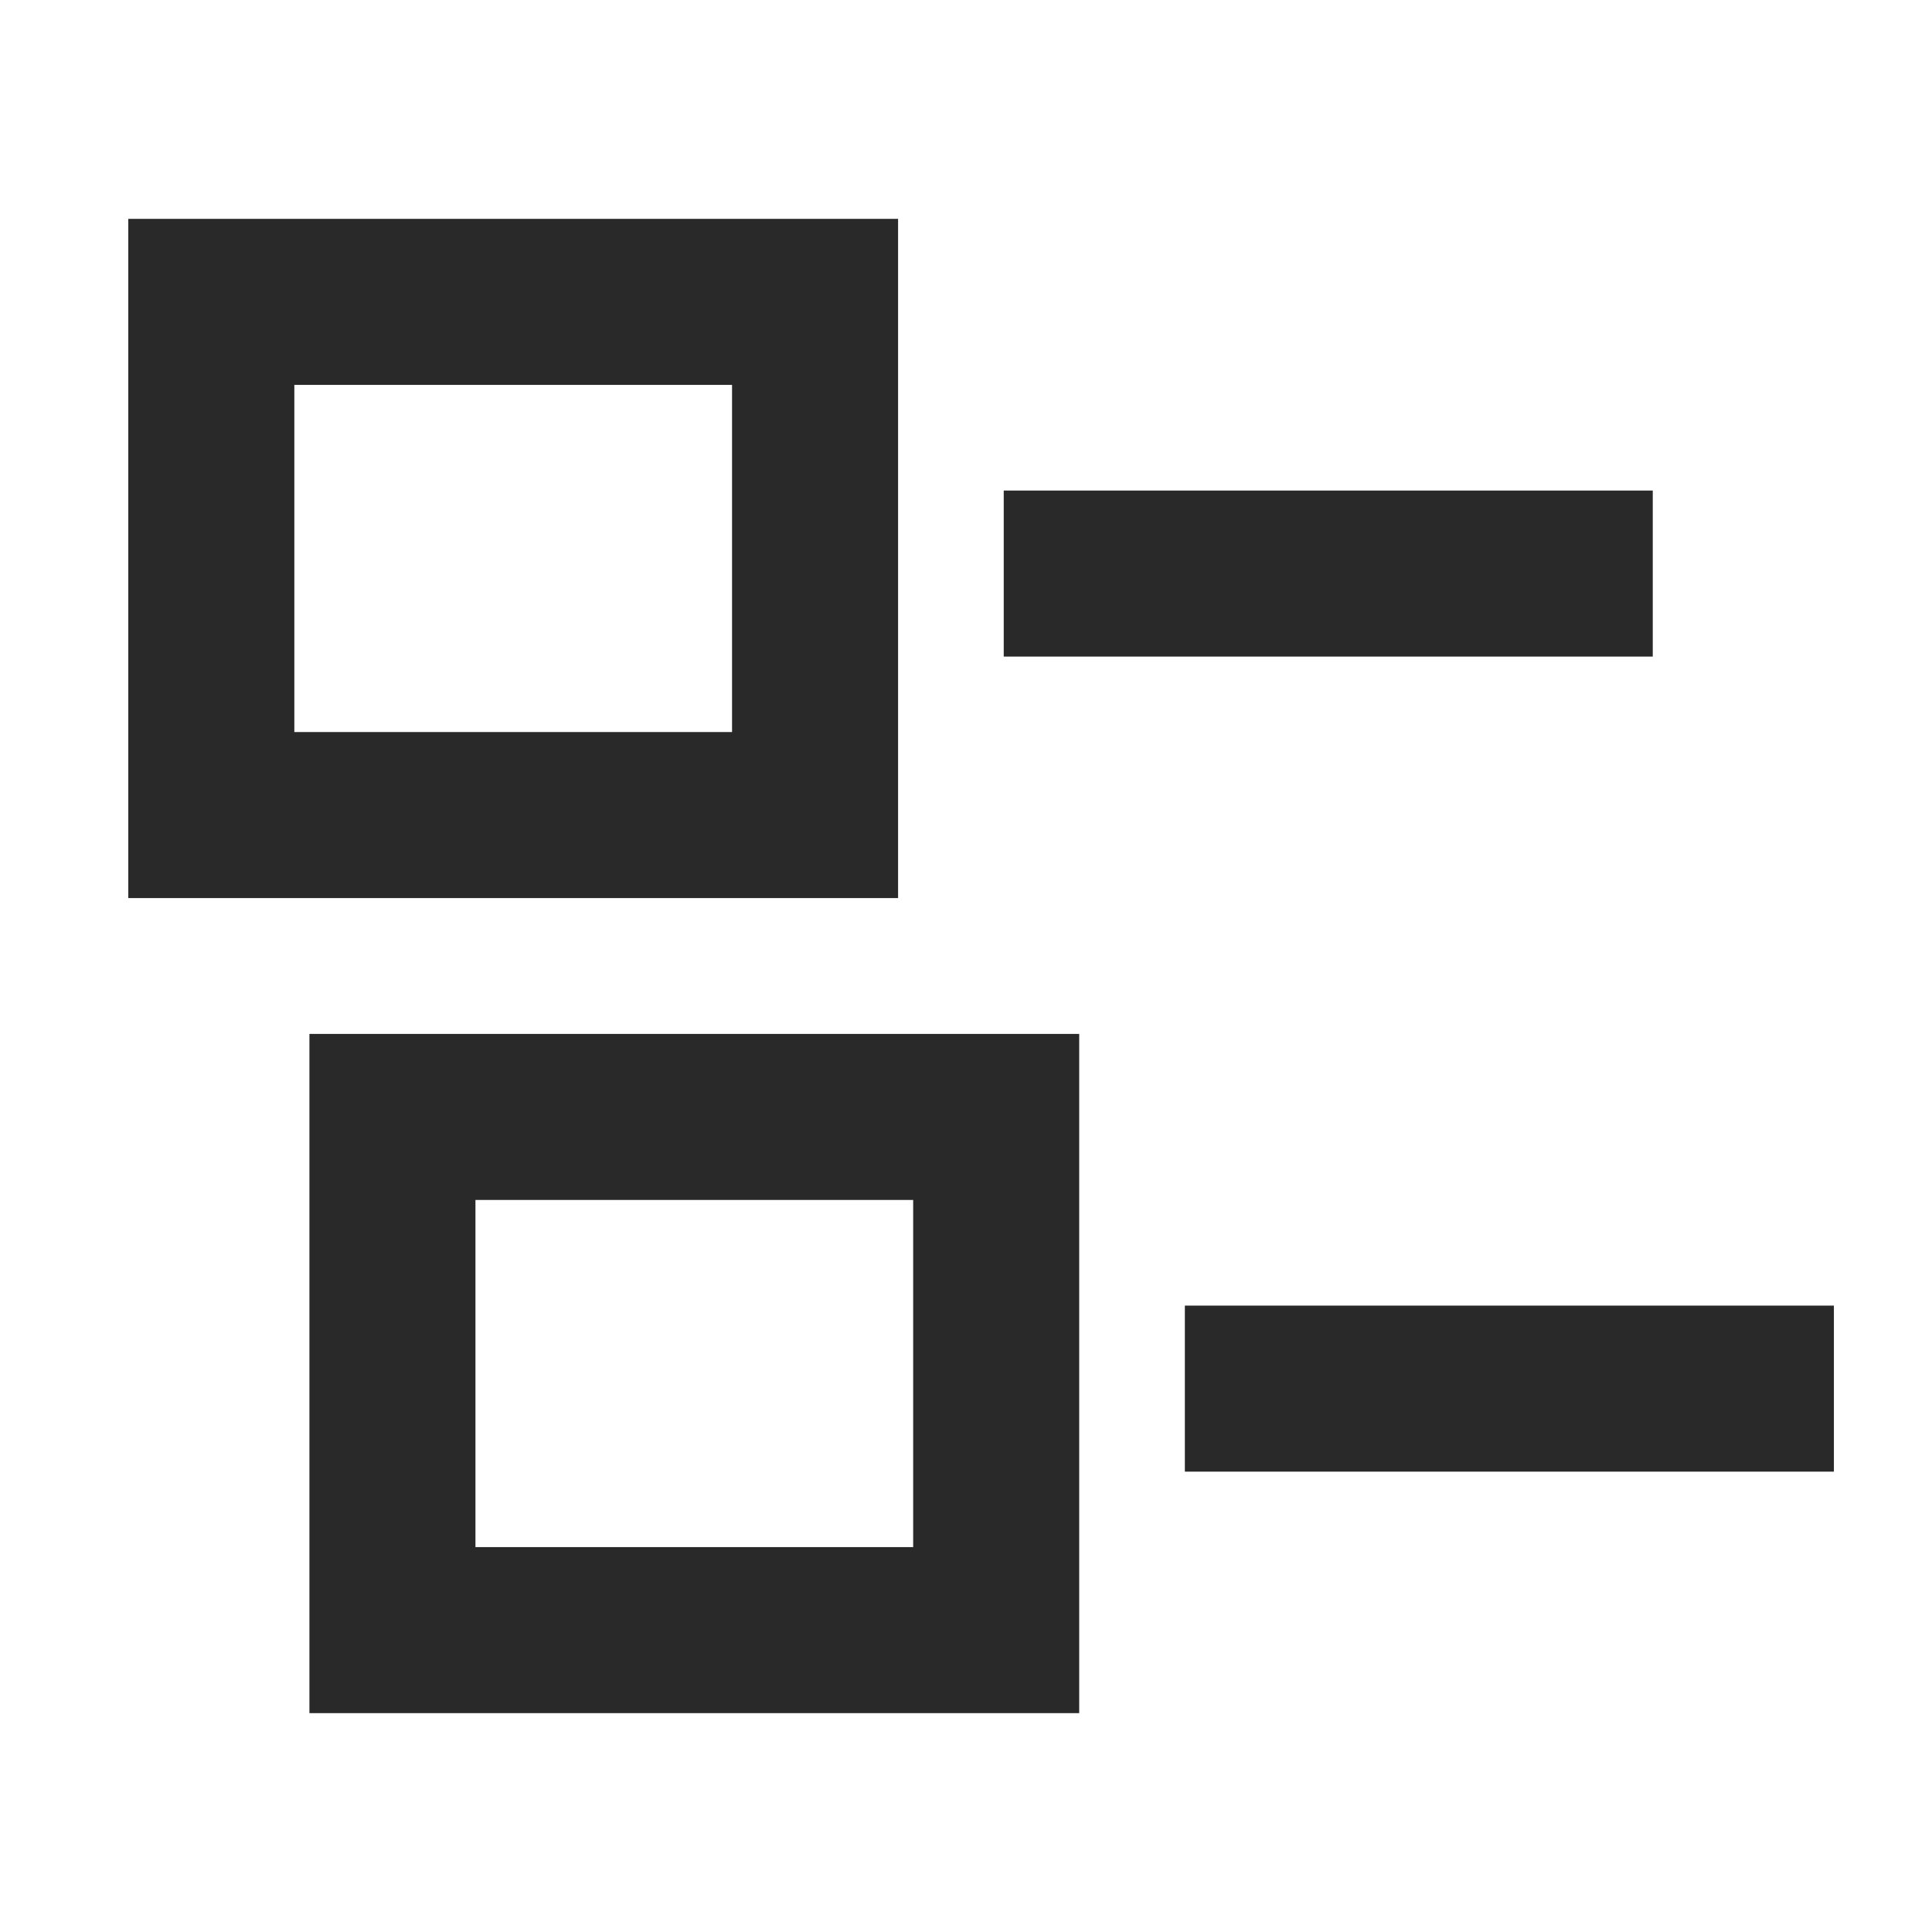
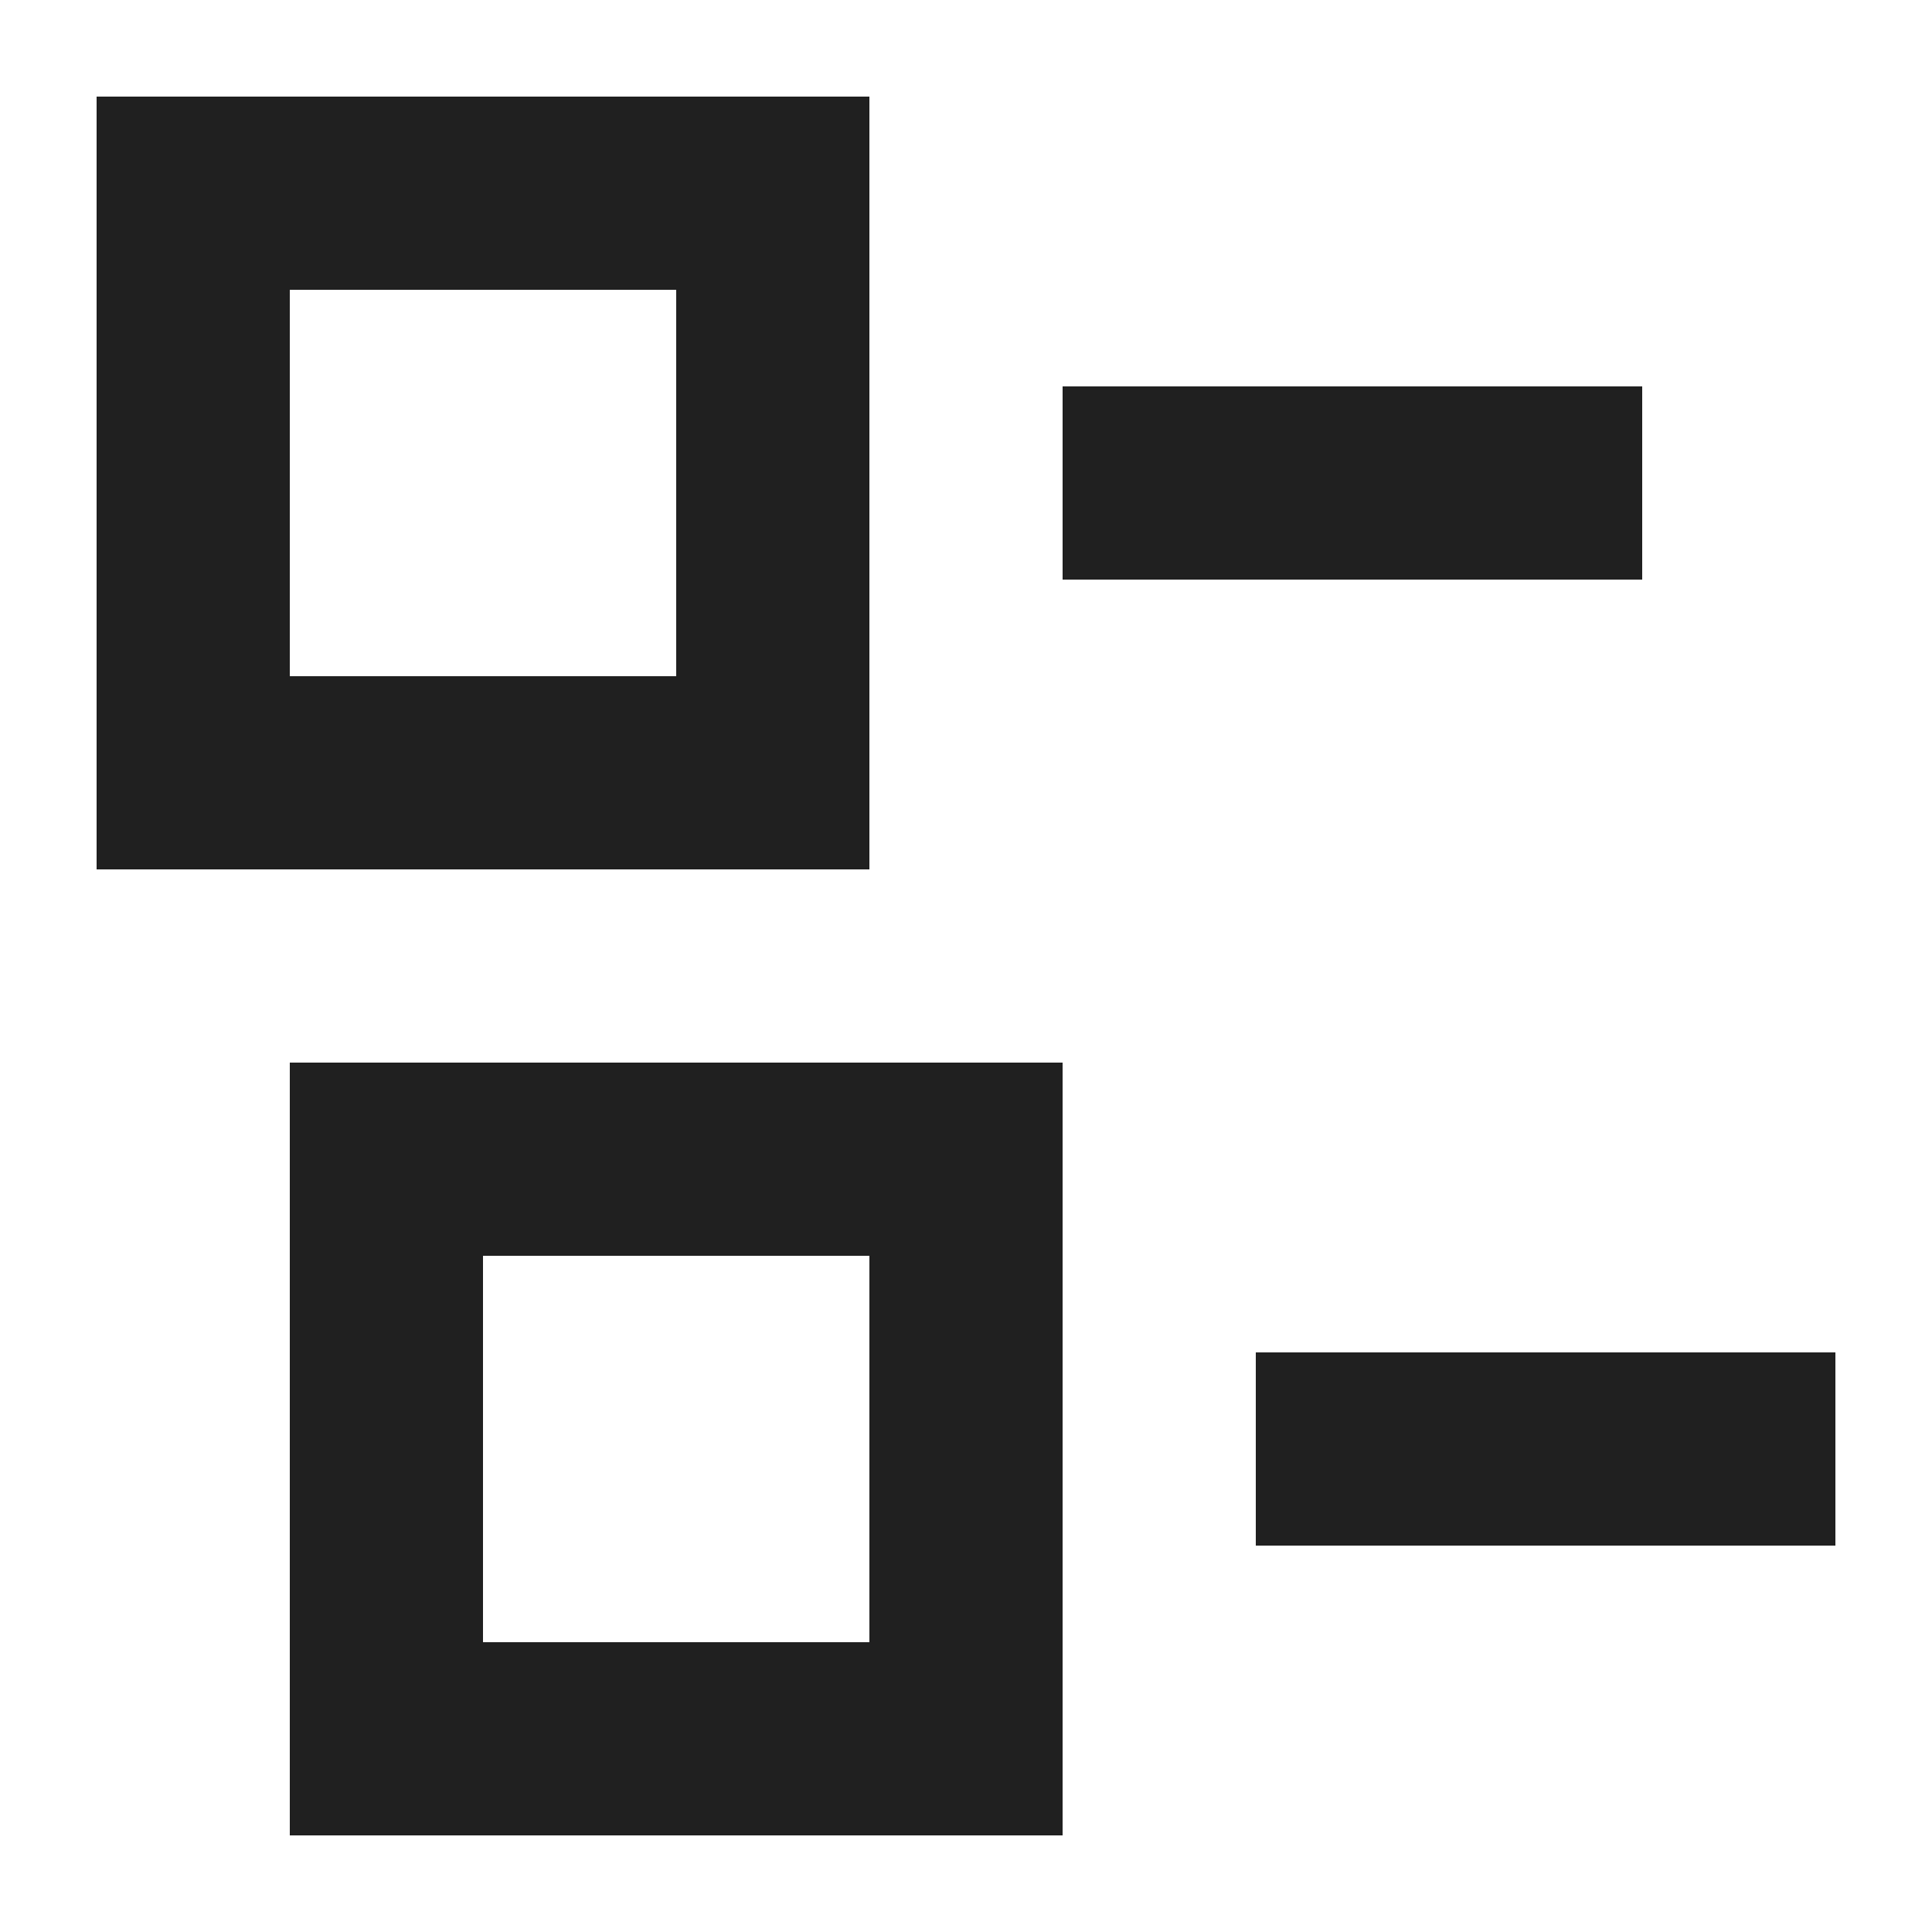
- <svg xmlns="http://www.w3.org/2000/svg" viewBox="0 0 64 64">
-   <g fill="none" stroke="#292929" stroke-width="5.5" stroke-linejoin="miter" stroke-linecap="square">
-     <path d="M7 10h20v17H7z" fill="none" />
-     <path d="M36 19h16" />
-     <path d="M13 37h20v17H13z" fill="none" />
-     <path d="M42 46h16" />
+ <svg xmlns="http://www.w3.org/2000/svg" viewBox="-.5 -.5 10 10">
+   <g fill="#202020">
+     <path fill-rule="evenodd" d="M0 0h4v4H0zM1 1v2h2V1zM1 5h4v4H1zM2 6v2h2V6z" />
+     <path d="M5 1.5h3v1H5zM6 6.5h3v1H6z" />
  </g>
</svg>
